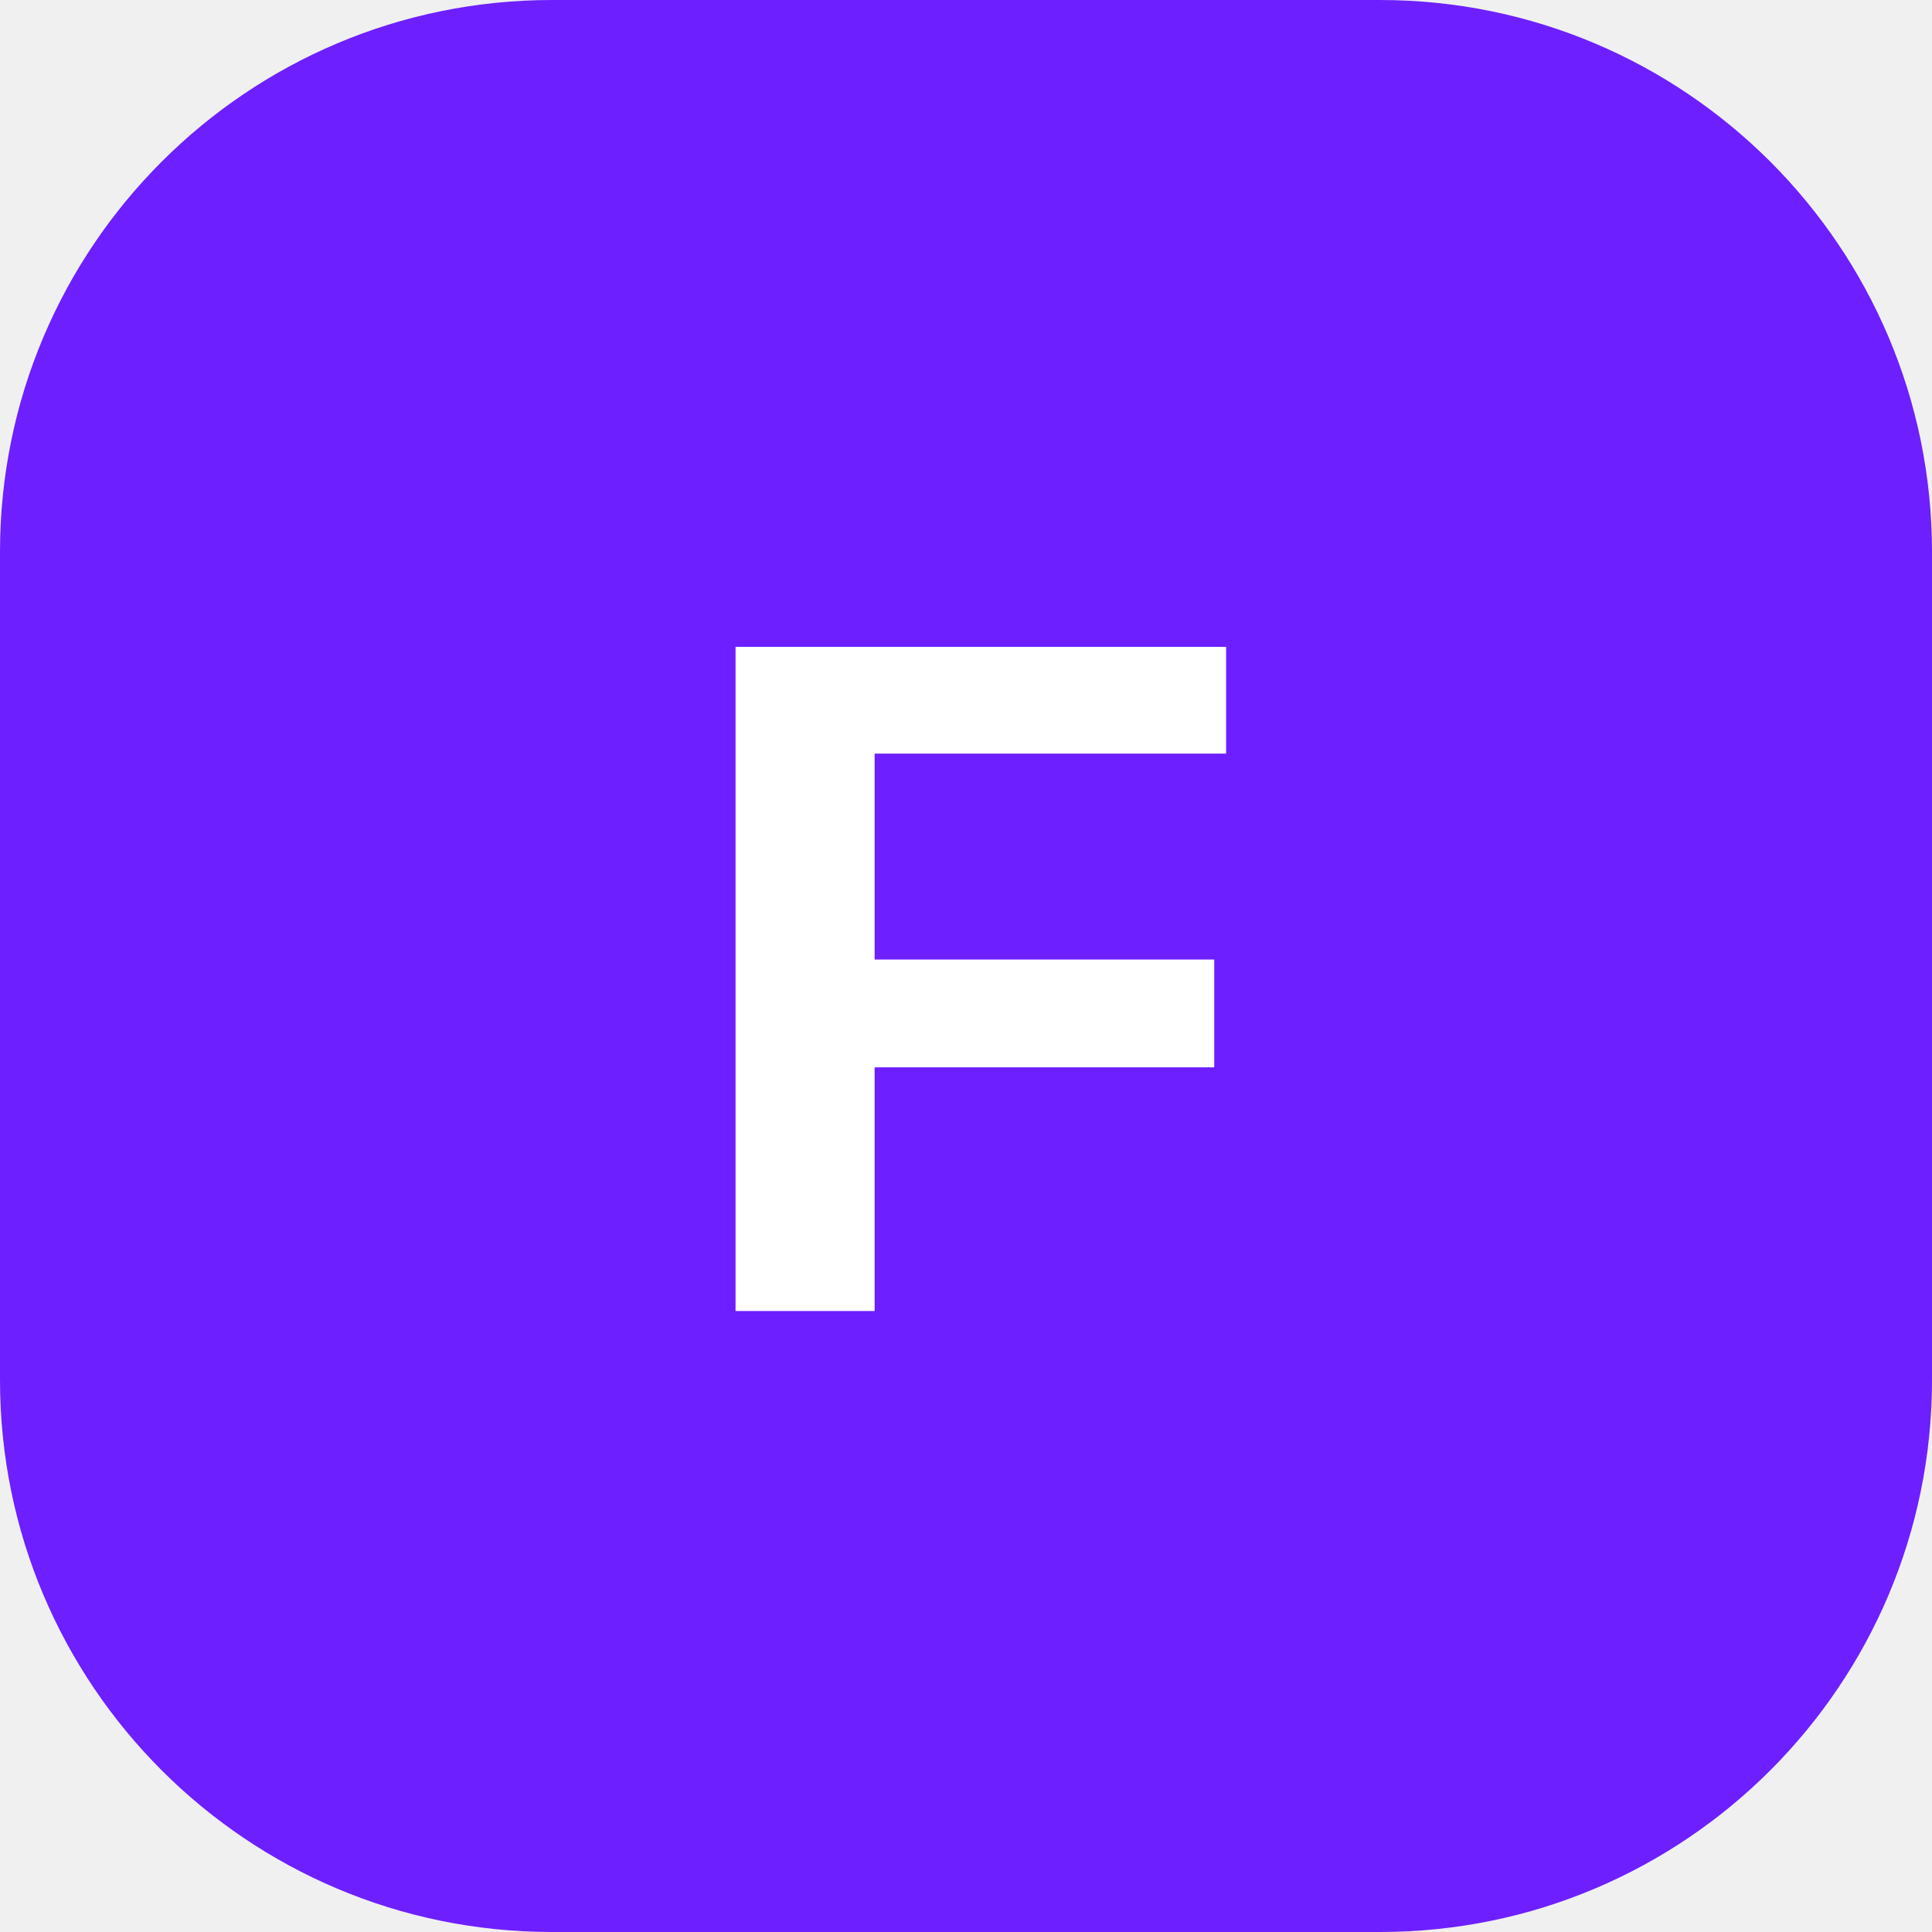
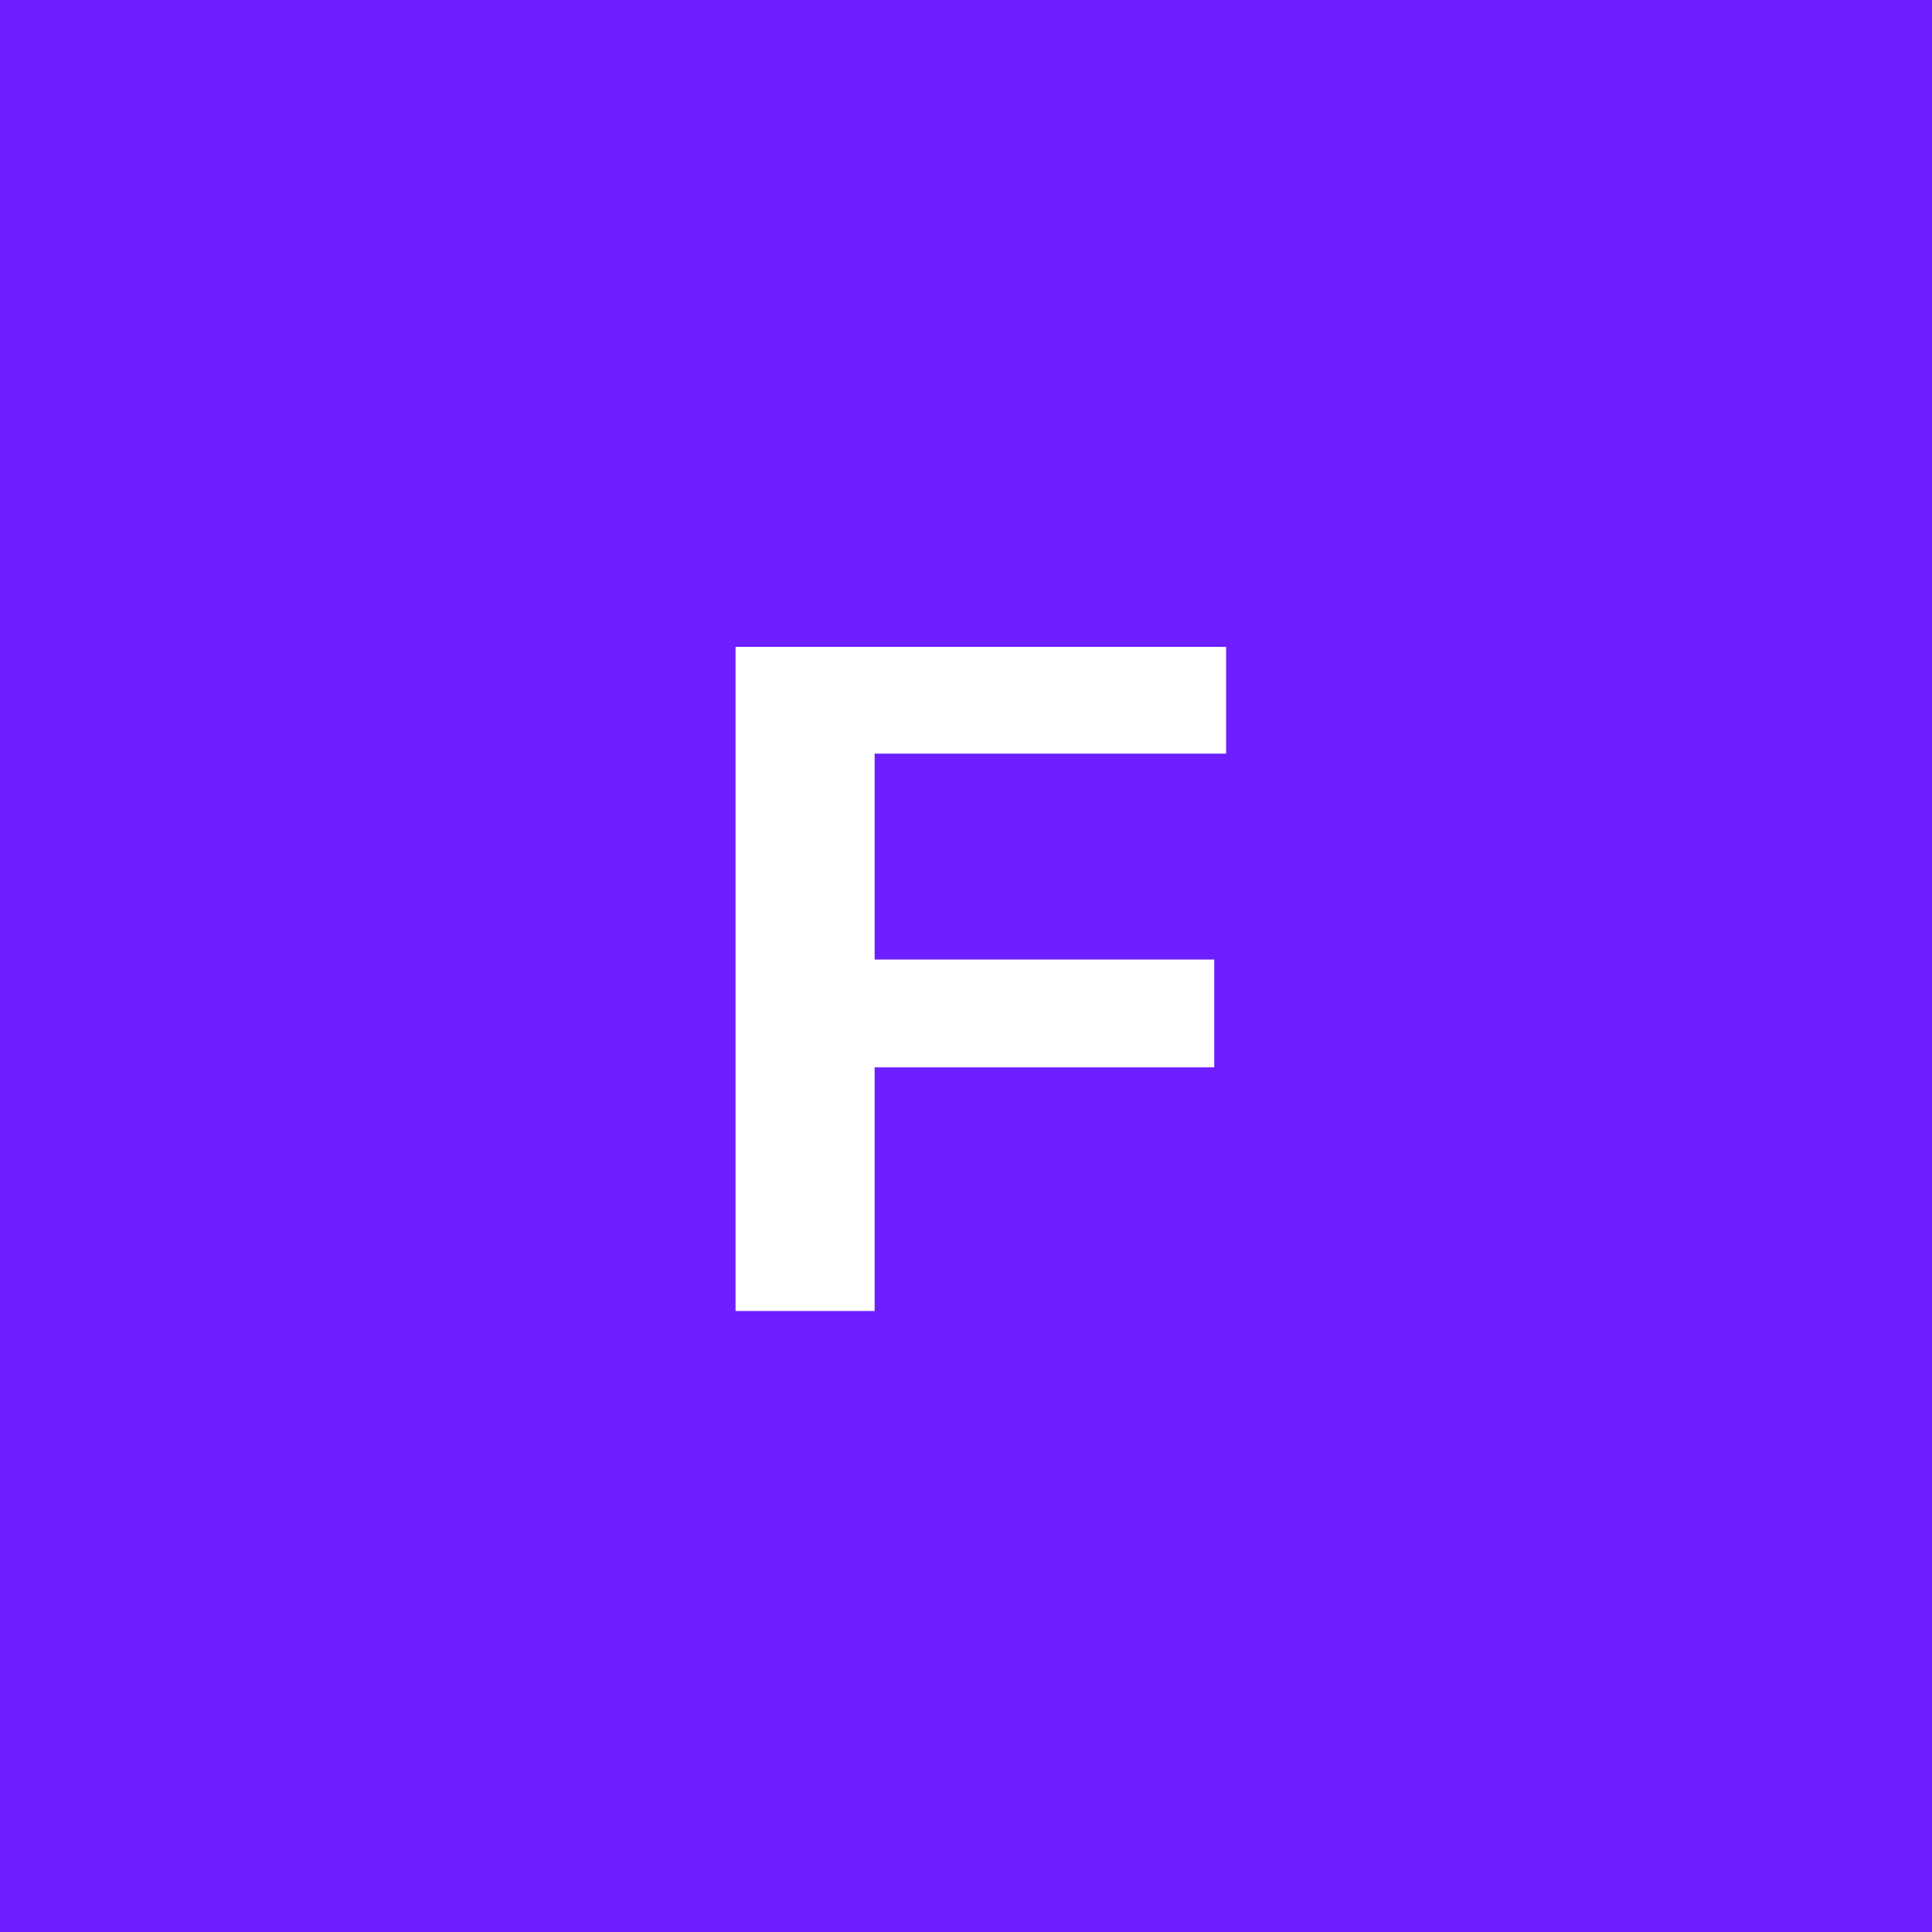
<svg xmlns="http://www.w3.org/2000/svg" width="1024" height="1024" viewBox="0 0 28 28">
-   <rect width="28" height="28" rx="8" fill="#6e1fff" />
+   <rect width="28" height="28" fill="#6e1fff" />
  <text x="14" y="19" text-anchor="middle" font-family="-apple-system, Helvetica Neue, Arial" font-weight="800" font-size="14" fill="#fff">F</text>
</svg>
